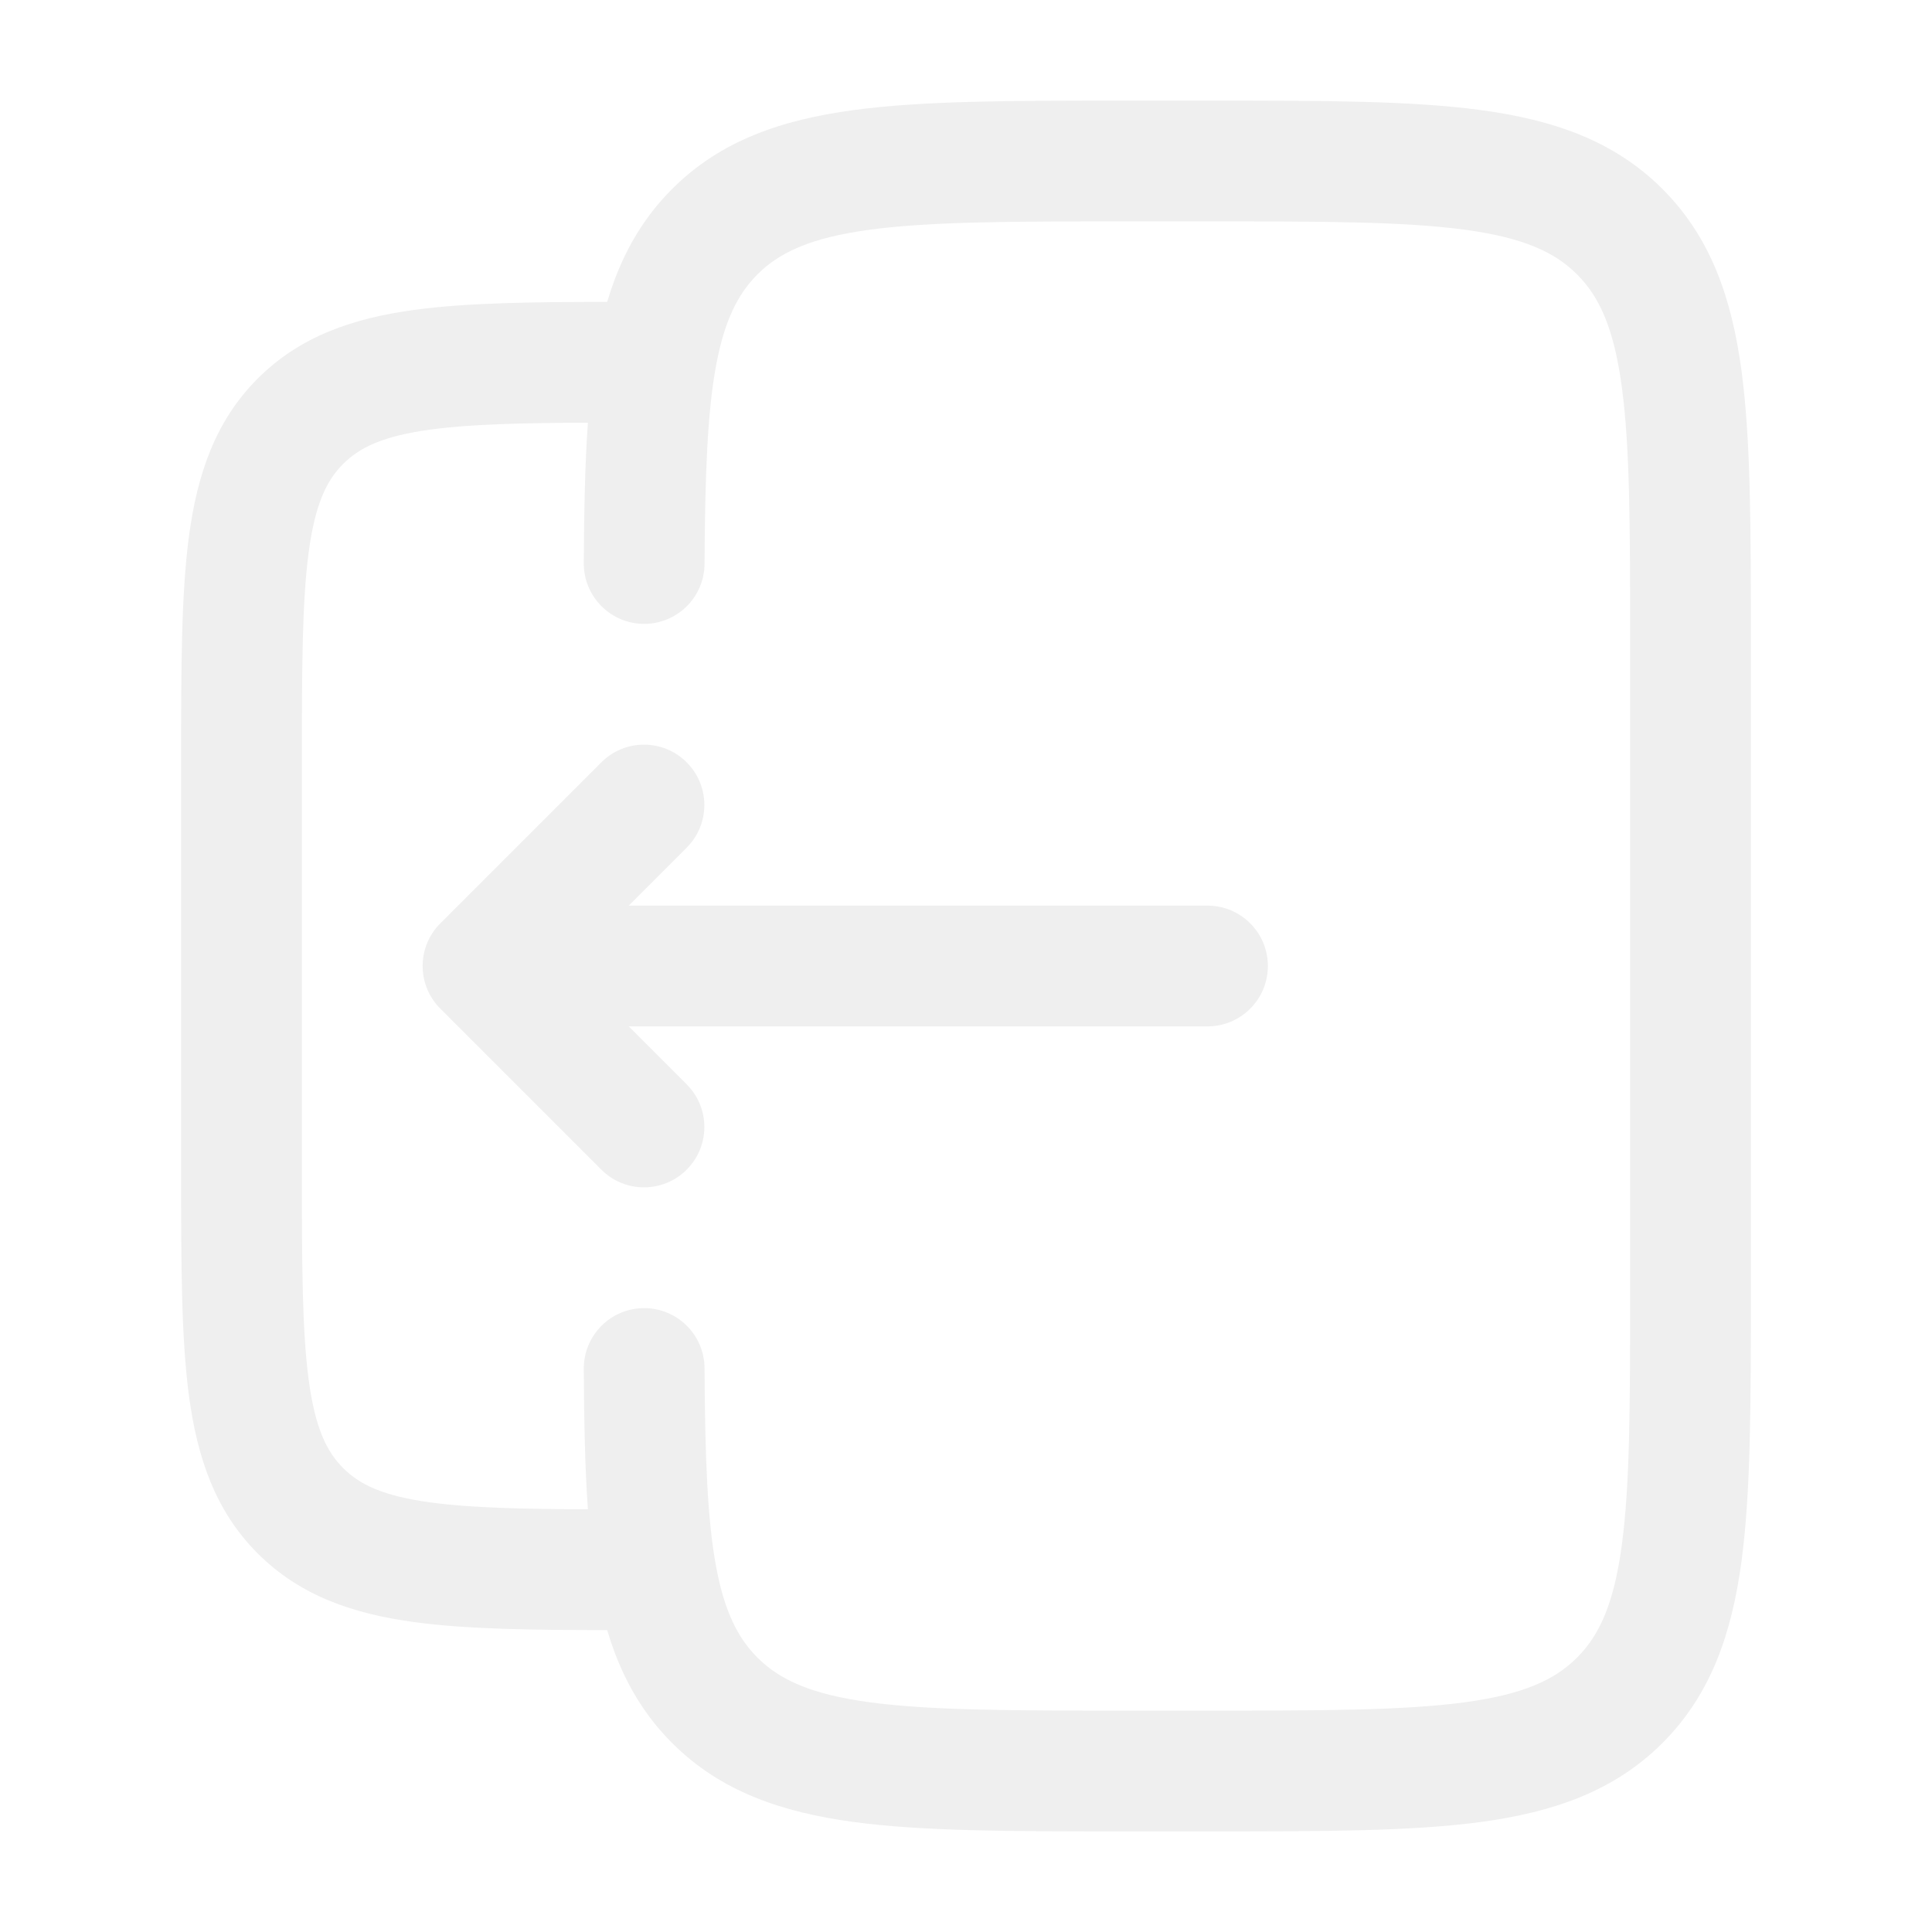
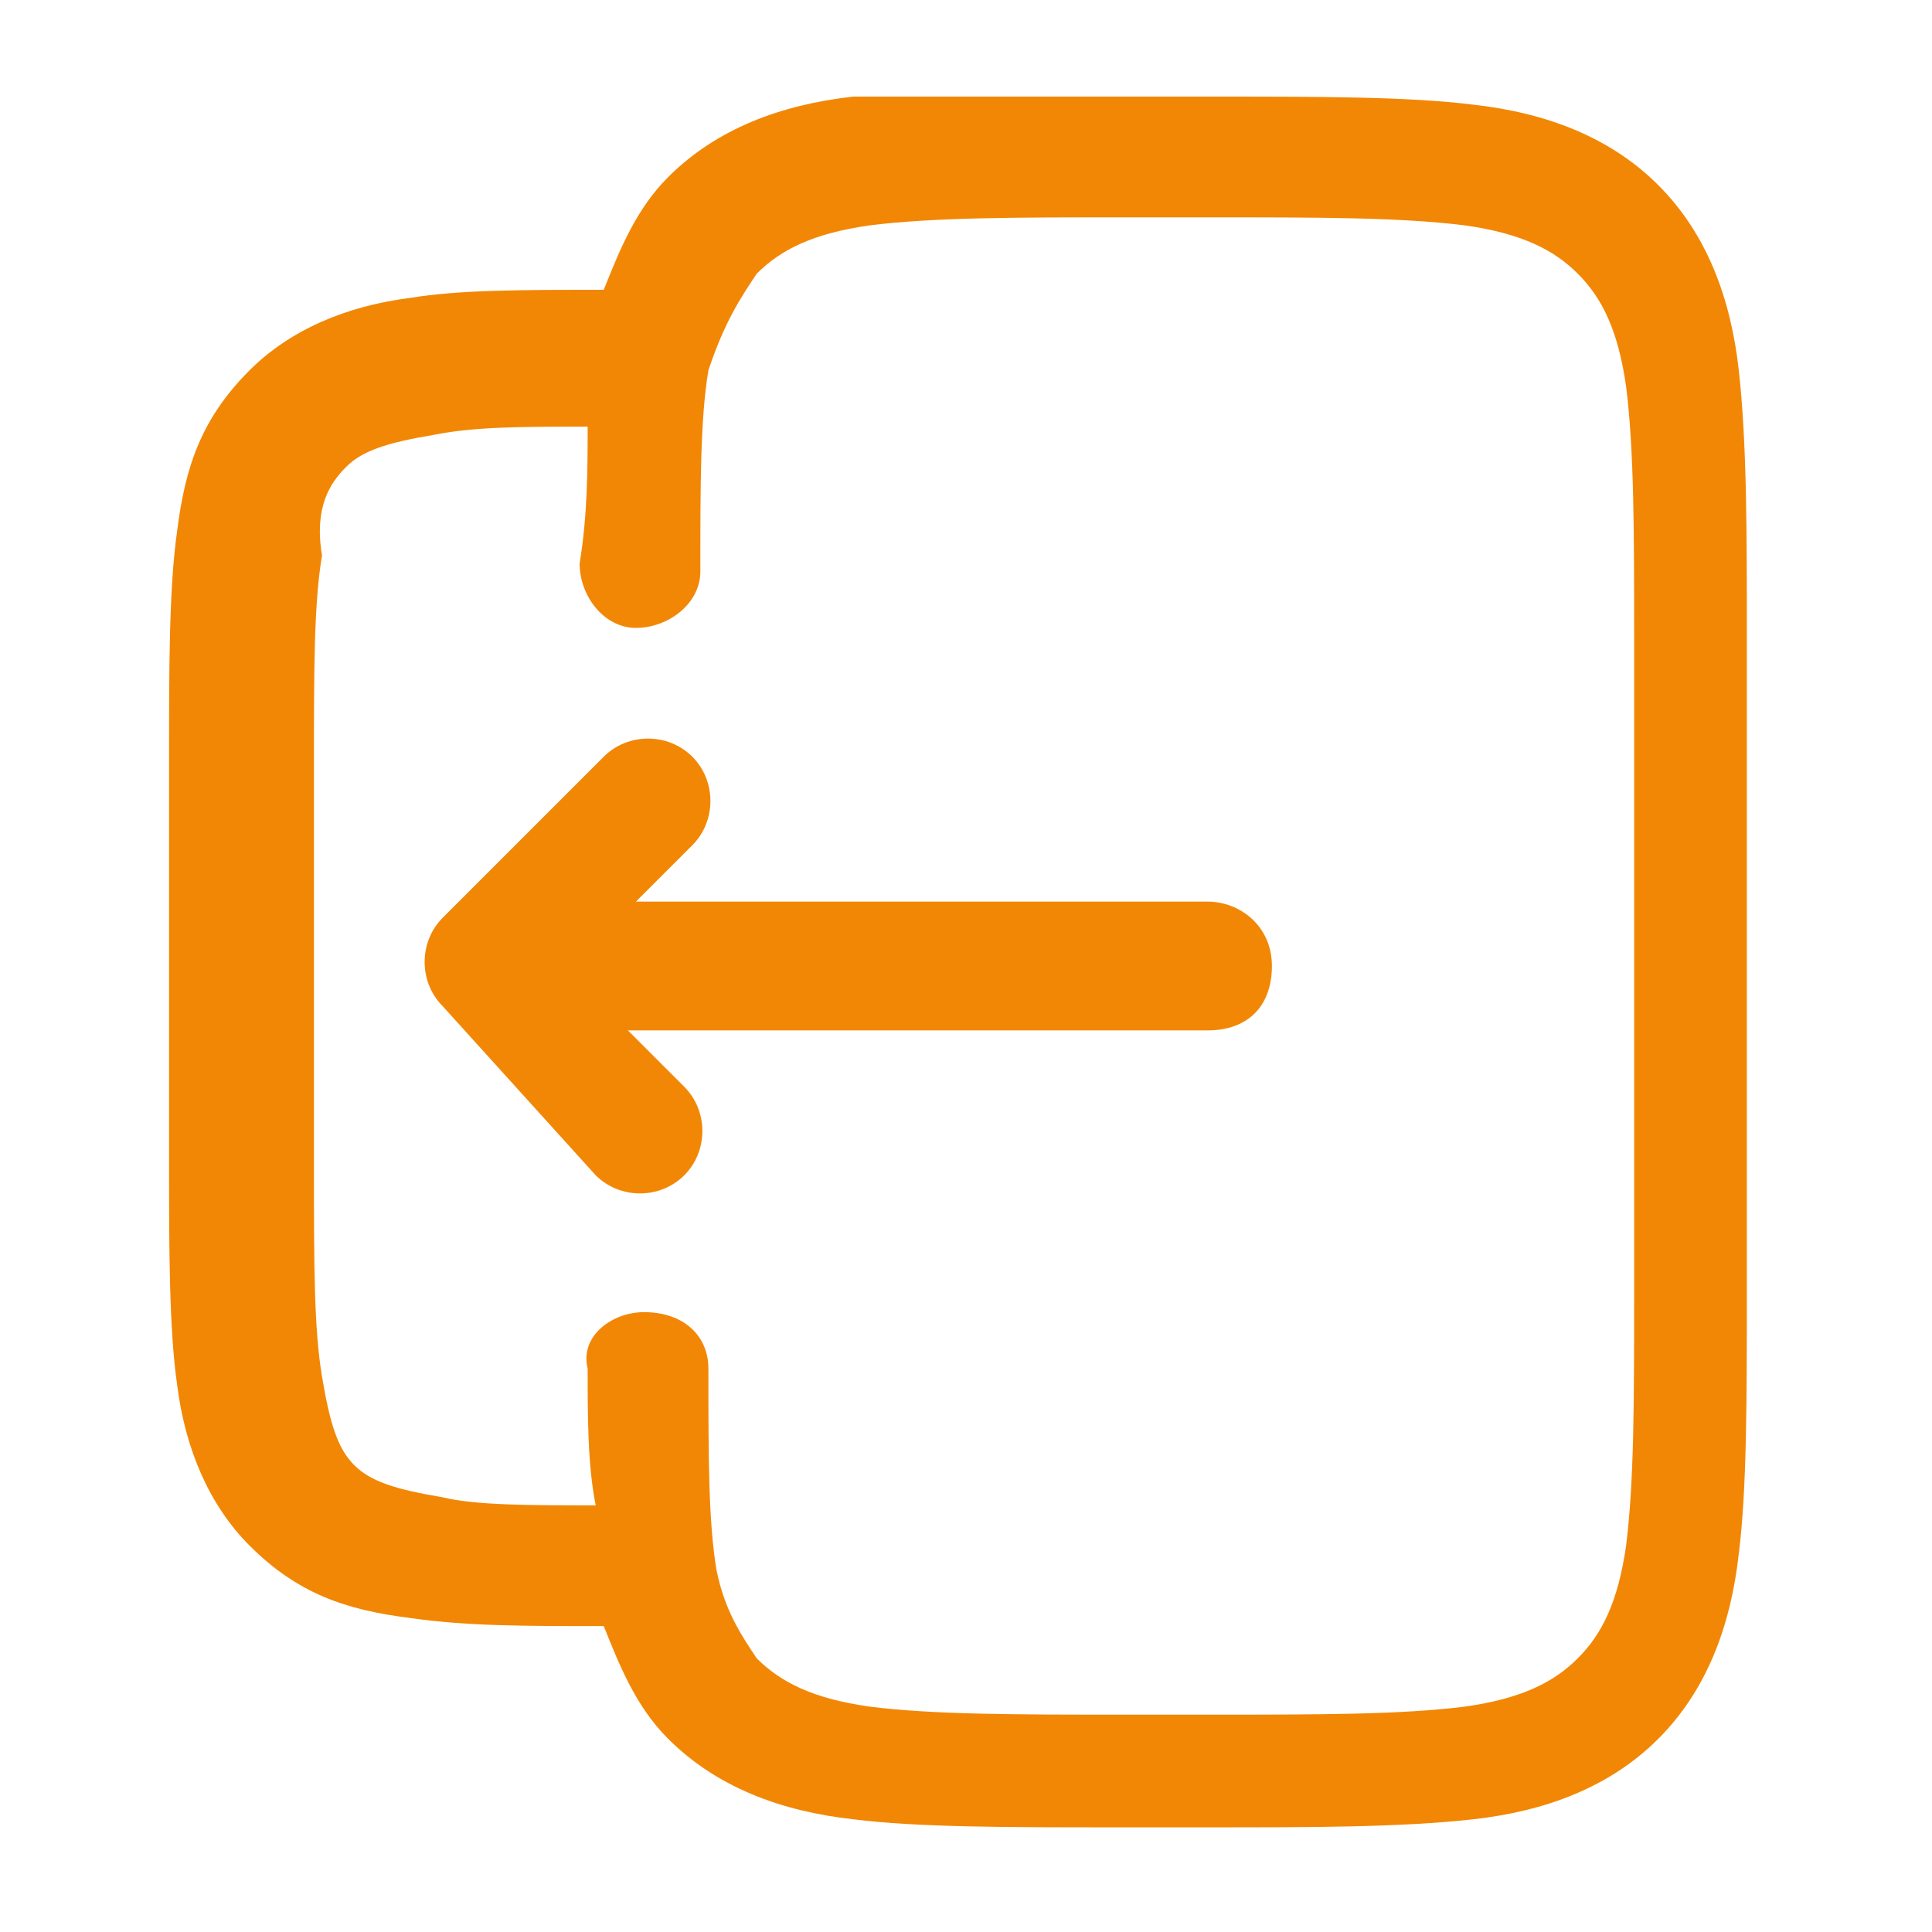
- <svg xmlns="http://www.w3.org/2000/svg" width="24" height="24" viewBox="0 0 24 24" fill="none">
-   <path d="M5.47 12.53C5.177 12.237 5.177 11.763 5.47 11.47L7.47 9.47C7.763 9.177 8.237 9.177 8.53 9.47C8.823 9.763 8.823 10.237 8.53 10.53L7.811 11.25L15 11.25C15.414 11.25 15.75 11.586 15.75 12C15.75 12.414 15.414 12.75 15 12.75L7.811 12.75L8.53 13.47C8.823 13.763 8.823 14.237 8.53 14.53C8.237 14.823 7.763 14.823 7.47 14.53L5.47 12.53Z" fill="#EFEFEF" />
-   <path fill-rule="evenodd" clip-rule="evenodd" d="M13.945 1.25H15.055C16.423 1.25 17.525 1.25 18.392 1.367C19.292 1.488 20.05 1.746 20.652 2.348C21.254 2.95 21.513 3.708 21.634 4.608C21.75 5.475 21.75 6.578 21.75 7.945V16.055C21.75 17.422 21.75 18.525 21.634 19.392C21.513 20.292 21.254 21.05 20.652 21.652C20.05 22.254 19.292 22.512 18.392 22.634C17.525 22.75 16.423 22.75 15.055 22.75H13.945C12.578 22.75 11.475 22.75 10.608 22.634C9.708 22.512 8.95 22.254 8.349 21.652C7.95 21.253 7.701 20.784 7.543 20.25C6.592 20.249 5.799 20.238 5.157 20.152C4.393 20.049 3.731 19.827 3.202 19.298C2.673 18.769 2.451 18.107 2.348 17.343C2.25 16.612 2.25 15.687 2.25 14.554V9.446C2.25 8.313 2.25 7.388 2.348 6.657C2.451 5.893 2.673 5.231 3.202 4.702C3.731 4.173 4.393 3.951 5.157 3.848C5.799 3.762 6.592 3.751 7.543 3.75C7.701 3.216 7.95 2.747 8.349 2.348C8.95 1.746 9.708 1.488 10.608 1.367C11.475 1.25 12.578 1.25 13.945 1.25ZM7.252 17.004C7.256 17.649 7.266 18.229 7.303 18.749C6.468 18.746 5.848 18.731 5.357 18.665C4.759 18.585 4.466 18.441 4.263 18.237C4.059 18.034 3.915 17.741 3.835 17.143C3.752 16.524 3.75 15.7 3.75 14.5V9.5C3.75 8.3 3.752 7.476 3.835 6.857C3.915 6.259 4.059 5.966 4.263 5.763C4.466 5.559 4.759 5.415 5.357 5.335C5.848 5.269 6.468 5.254 7.303 5.251C7.266 5.771 7.256 6.351 7.252 6.996C7.25 7.41 7.584 7.748 7.998 7.75C8.412 7.752 8.75 7.418 8.752 7.004C8.758 5.911 8.786 5.136 8.894 4.547C8.999 3.981 9.166 3.652 9.409 3.409C9.686 3.132 10.075 2.952 10.808 2.853C11.564 2.752 12.565 2.75 14 2.75H15C16.436 2.75 17.437 2.752 18.192 2.853C18.926 2.952 19.314 3.132 19.591 3.409C19.868 3.686 20.048 4.074 20.147 4.808C20.249 5.563 20.25 6.565 20.25 8V16C20.25 17.435 20.249 18.436 20.147 19.192C20.048 19.926 19.868 20.314 19.591 20.591C19.314 20.868 18.926 21.048 18.192 21.147C17.437 21.248 16.436 21.25 15 21.25H14C12.565 21.25 11.564 21.248 10.808 21.147C10.075 21.048 9.686 20.868 9.409 20.591C9.166 20.348 8.999 20.02 8.894 19.453C8.786 18.864 8.758 18.089 8.752 16.996C8.75 16.582 8.412 16.248 7.998 16.25C7.584 16.252 7.25 16.59 7.252 17.004Z" fill="#EFEFEF" />
+ <svg xmlns="http://www.w3.org/2000/svg" version="1.1" id="Layer_1" x="0px" y="0px" viewBox="0 0 24 24" style="enable-background:new 0 0 24 24;" xml:space="preserve">
+   <style type="text/css">
+ 	.st0{fill:#F28705;}
+ 	.st1{fill-rule:evenodd;clip-rule:evenodd;fill:#F28705;}
+ </style>
+   <path class="st0" d="M5.5,12.5c-0.3-0.3-0.3-0.8,0-1.1l2-2c0.3-0.3,0.8-0.3,1.1,0c0.3,0.3,0.3,0.8,0,1.1l-0.7,0.7H15  c0.4,0,0.8,0.3,0.8,0.8s-0.3,0.8-0.8,0.8H7.8l0.7,0.7c0.3,0.3,0.3,0.8,0,1.1c-0.3,0.3-0.8,0.3-1.1,0L5.5,12.5z" />
+   <path class="st1" d="M13.9,1.2h1.1c1.4,0,2.5,0,3.3,0.1c0.9,0.1,1.7,0.4,2.3,1s0.9,1.4,1,2.3c0.1,0.9,0.1,2,0.1,3.3v8.1  c0,1.4,0,2.5-0.1,3.3c-0.1,0.9-0.4,1.7-1,2.3c-0.6,0.6-1.4,0.9-2.3,1c-0.9,0.1-2,0.1-3.3,0.1h-1.1c-1.4,0-2.5,0-3.3-0.1  c-0.9-0.1-1.7-0.4-2.3-1c-0.4-0.4-0.6-0.9-0.8-1.4c-1,0-1.7,0-2.4-0.1c-0.8-0.1-1.4-0.3-2-0.9c-0.5-0.5-0.8-1.2-0.9-2  c-0.1-0.7-0.1-1.7-0.1-2.8V9.4c0-1.1,0-2.1,0.1-2.8c0.1-0.8,0.3-1.4,0.9-2c0.5-0.5,1.2-0.8,2-0.9c0.6-0.1,1.4-0.1,2.4-0.1  c0.2-0.5,0.4-1,0.8-1.4c0.6-0.6,1.4-0.9,2.3-1C11.5,1.2,12.6,1.2,13.9,1.2z M7.3,17c0,0.6,0,1.2,0.1,1.7c-0.8,0-1.5,0-1.9-0.1  c-0.6-0.1-0.9-0.2-1.1-0.4c-0.2-0.2-0.3-0.5-0.4-1.1c-0.1-0.6-0.1-1.4-0.1-2.6v-5c0-1.2,0-2,0.1-2.6C3.9,6.3,4.1,6,4.3,5.8  c0.2-0.2,0.5-0.3,1.1-0.4c0.5-0.1,1.1-0.1,1.9-0.1c0,0.5,0,1.1-0.1,1.7c0,0.4,0.3,0.8,0.7,0.8c0.4,0,0.8-0.3,0.8-0.7  c0-1.1,0-1.9,0.1-2.5C9,4,9.2,3.7,9.4,3.4c0.3-0.3,0.7-0.5,1.4-0.6c0.8-0.1,1.8-0.1,3.2-0.1h1c1.4,0,2.4,0,3.2,0.1  c0.7,0.1,1.1,0.3,1.4,0.6s0.5,0.7,0.6,1.4c0.1,0.8,0.1,1.8,0.1,3.2v8c0,1.4,0,2.4-0.1,3.2c-0.1,0.7-0.3,1.1-0.6,1.4  s-0.7,0.5-1.4,0.6c-0.8,0.1-1.8,0.1-3.2,0.1h-1c-1.4,0-2.4,0-3.2-0.1c-0.7-0.1-1.1-0.3-1.4-0.6C9.2,20.3,9,20,8.9,19.5  c-0.1-0.6-0.1-1.4-0.1-2.5c0-0.4-0.3-0.7-0.8-0.7C7.6,16.3,7.2,16.6,7.3,17z" />
</svg>
